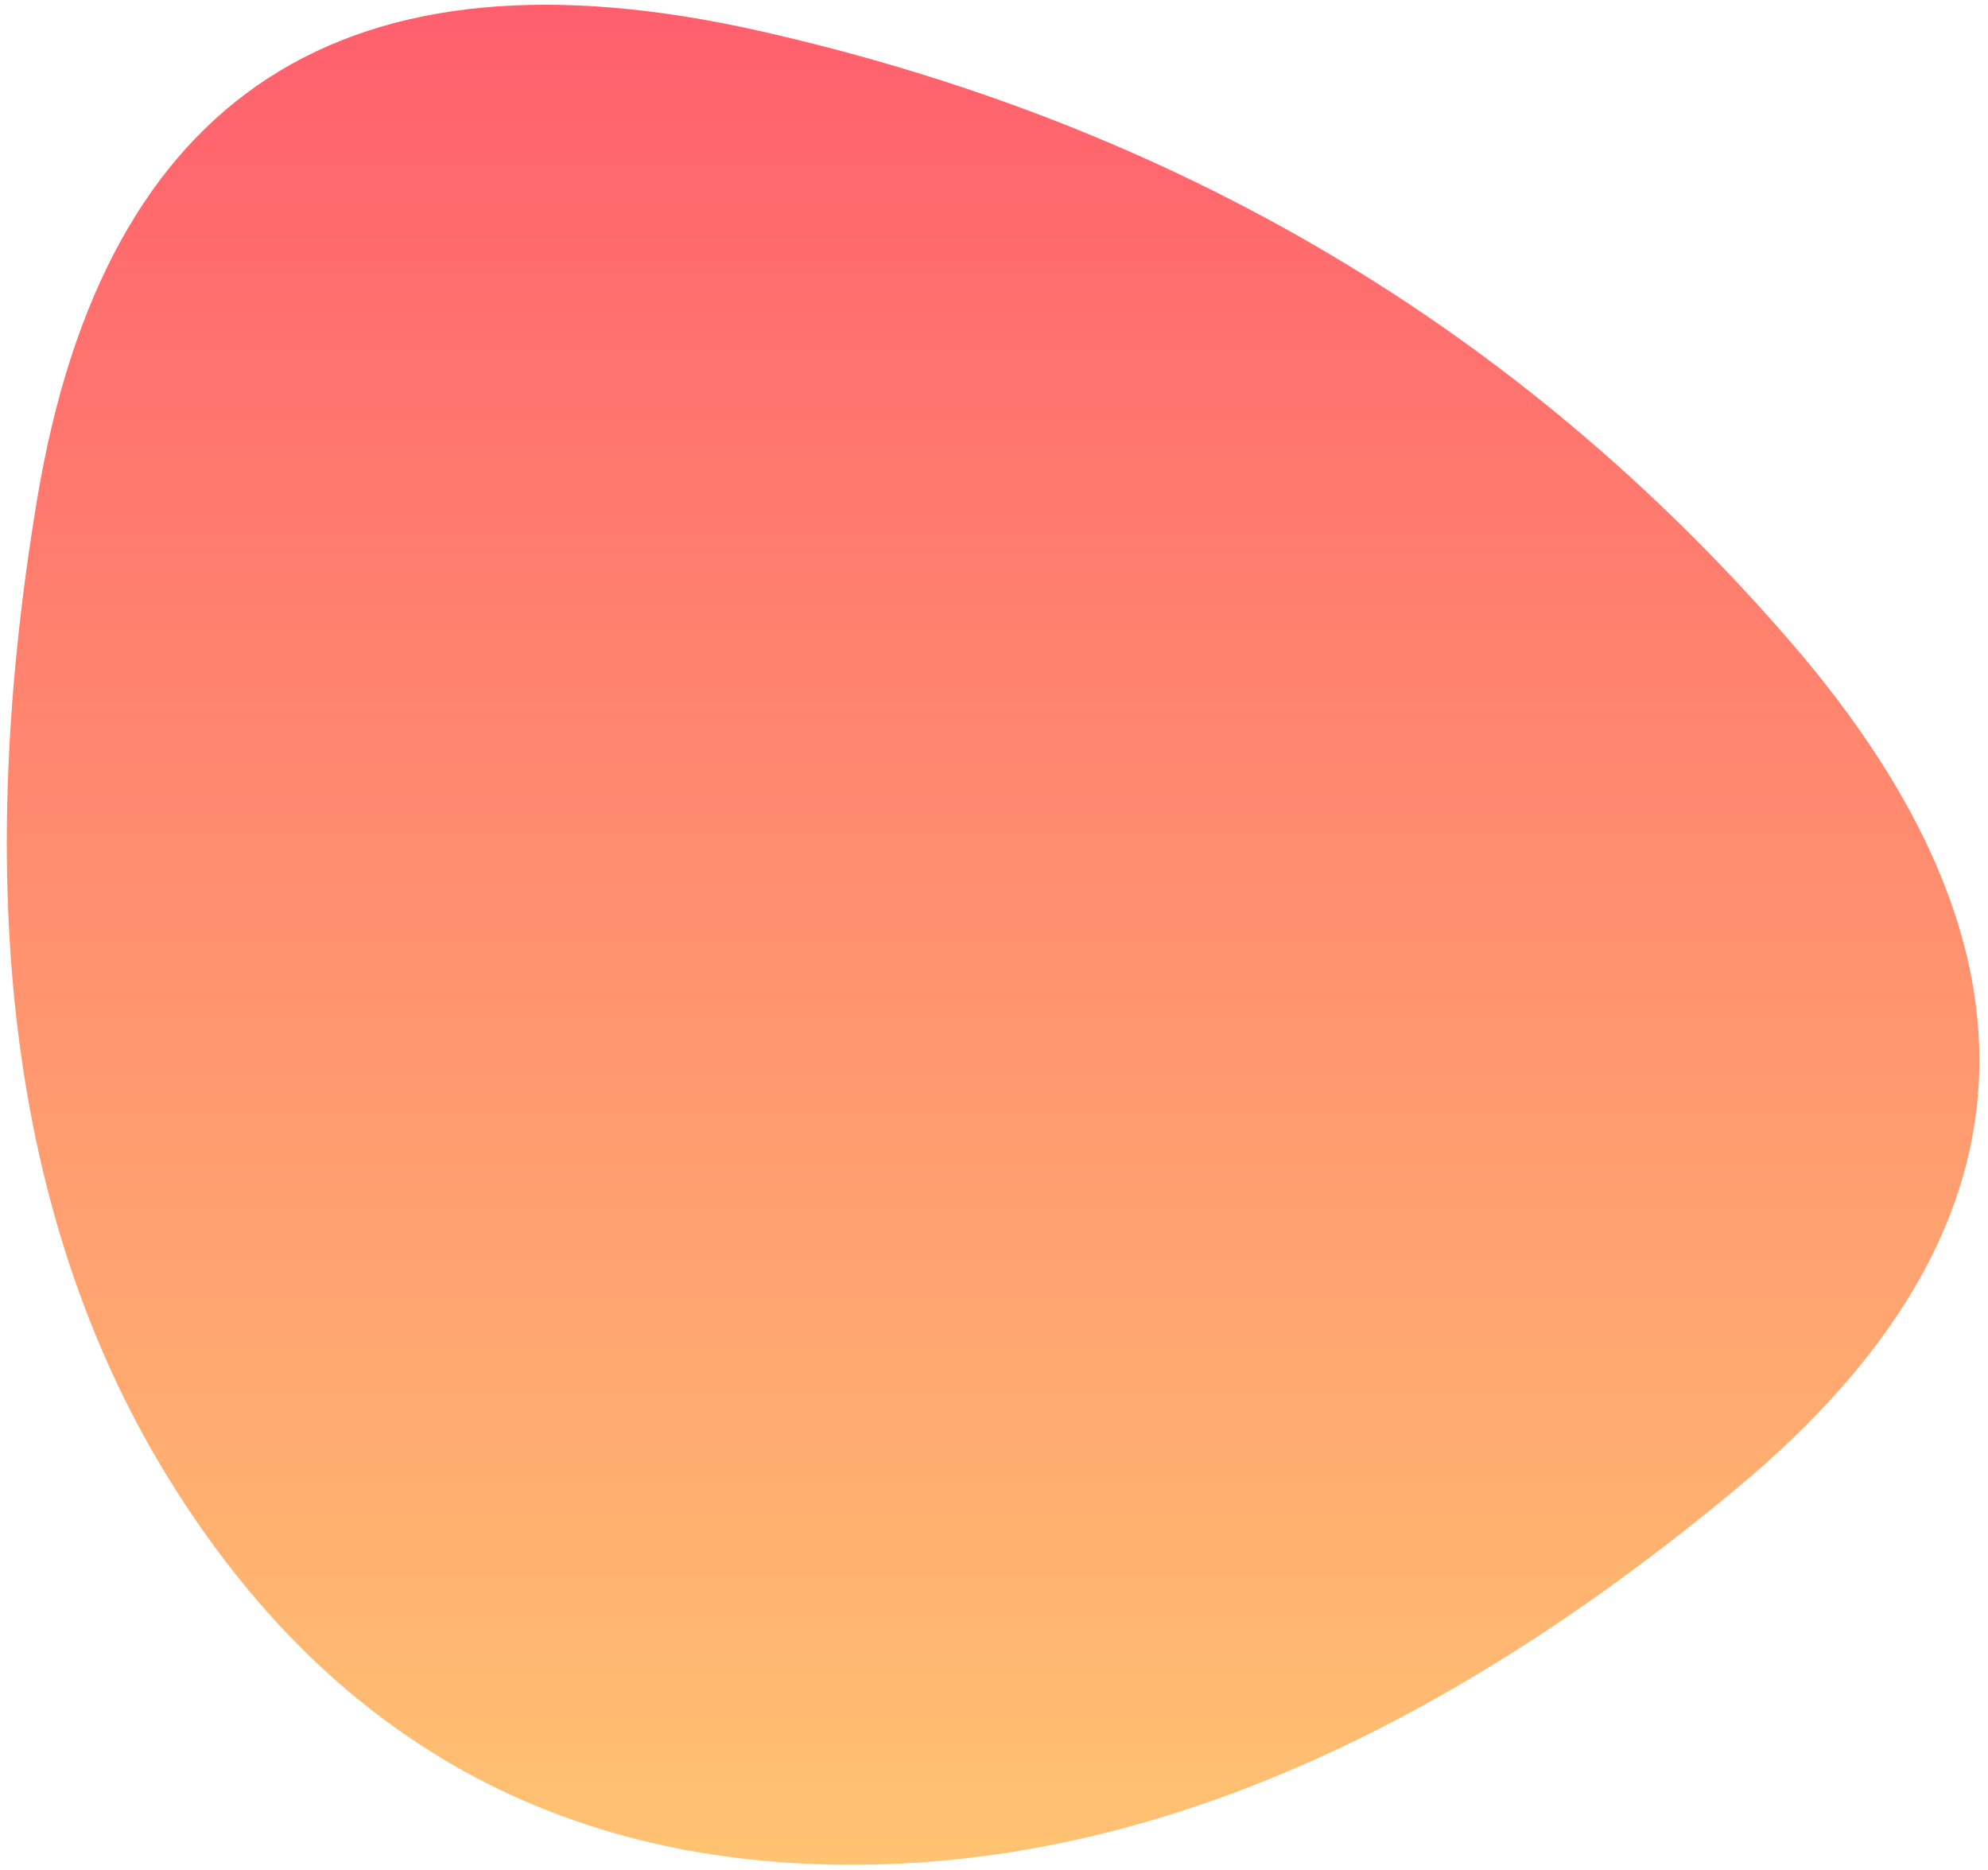
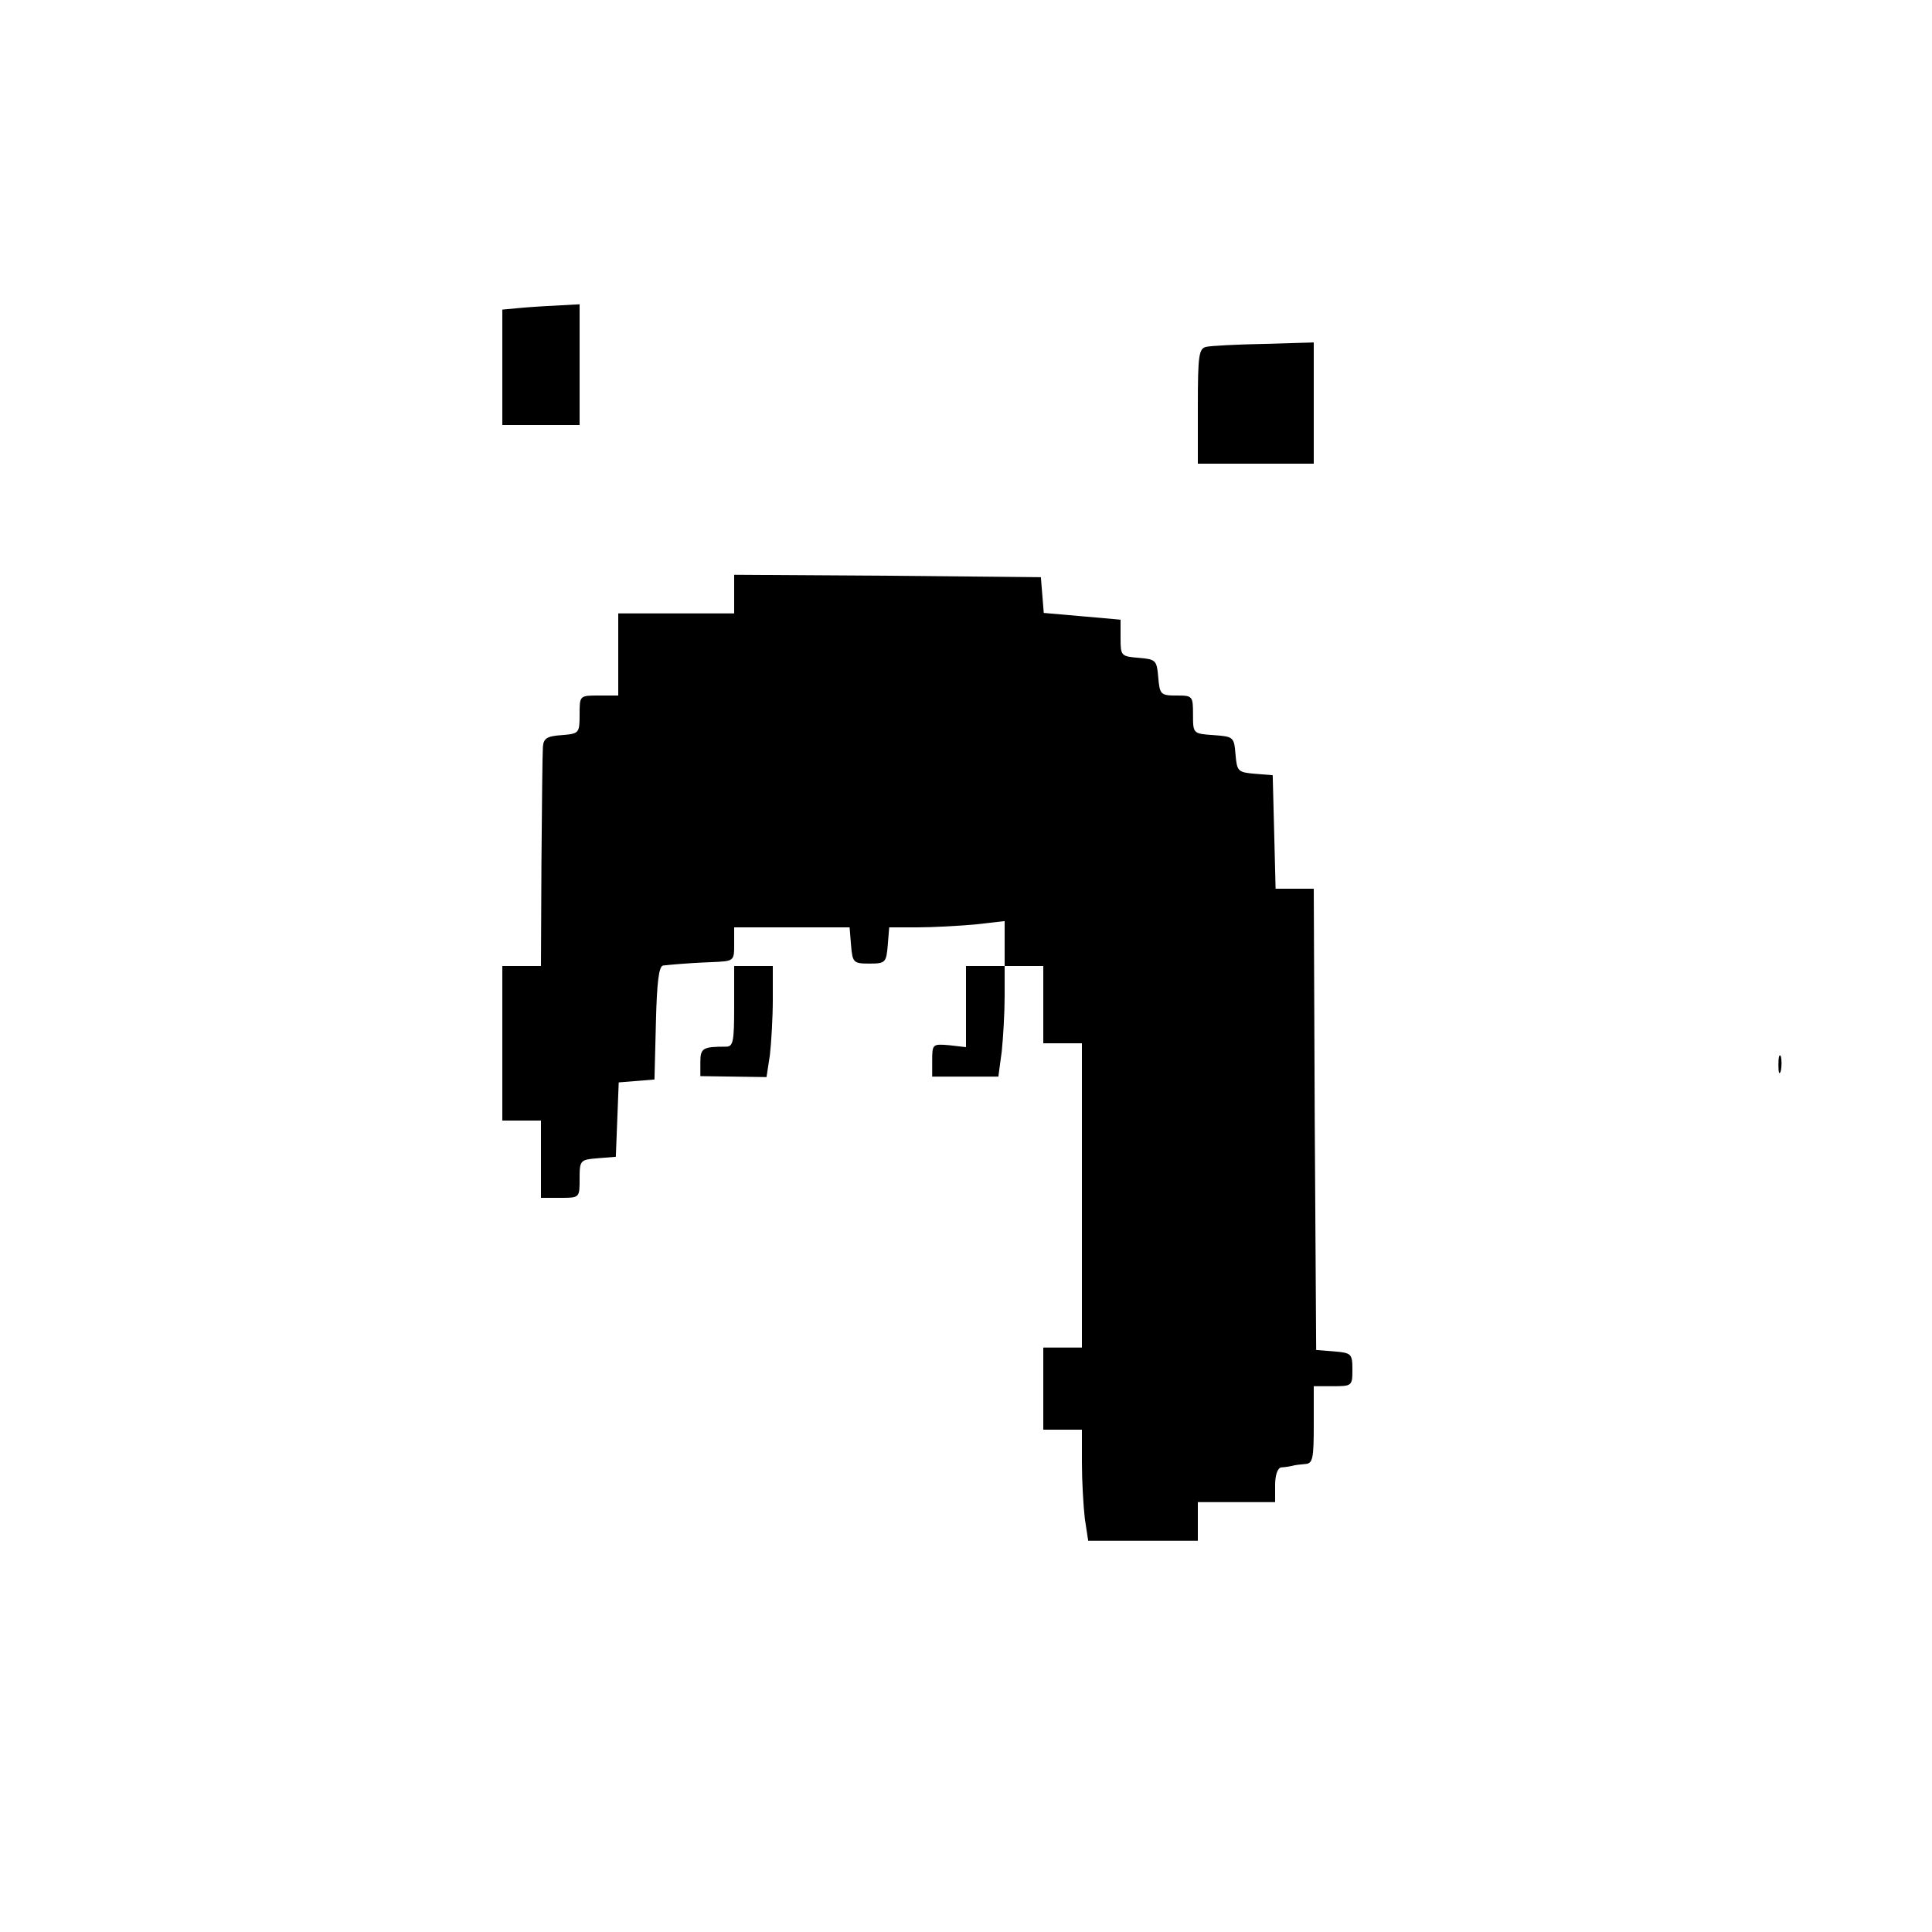
- <svg xmlns="http://www.w3.org/2000/svg" width="117" height="110" viewBox="0 0 117 110" fill="none">
-   <path d="M102.282 87.513C84.385 102.427 66.874 109.829 49.75 109.719C32.626 109.608 19.424 102.151 10.144 87.347C0.864 72.543 -1.787 53.209 2.19 29.346C6.167 5.483 20.363 -3.686 44.779 1.837C69.194 7.361 89.356 19.293 105.265 37.632C121.174 55.971 120.18 72.598 102.282 87.513Z" fill="url(#paint0_linear)" />
-   <defs>
-     <linearGradient id="paint0_linear" x1="0.4" y1="0.28" x2="0.4" y2="109.72" gradientUnits="userSpaceOnUse">
-       <stop stop-color="#FF5F6D" />
-       <stop offset="1" stop-color="#FFC371" />
-     </linearGradient>
-   </defs>
+ <svg xmlns="http://www.w3.org/2000/svg" version="1.0" width="400pt" height="400pt" viewBox="0 0 400 400" preserveAspectRatio="xMidYMid meet">
+   <g transform="translate(0,400) scale(0.1,-0.1)" fill="#000000" stroke="none">
+     <path d="M1083 3363 l-43 -4 0 -120 0 -119 80 0 80 0 0 125 0 125 -37 -2 c-21 -1 -57 -3 -80 -5z" />
+     <path d="M2498 3282 c-16 -3 -18 -17 -18 -123 l0 -119 120 0 120 0 0 126 0 125 -102 -3 c-57 -1 -111 -4 -120 -6z" />
+     <path d="M1520 2770 l0 -40 -120 0 -120 0 0 -85 0 -85 -40 0 c-40 0 -40 0 -40 -39 0 -39 -1 -40 -37 -43 -31 -2 -38 -7 -39 -25 -1 -13 -2 -120 -3 -238 l-1 -215 -40 0 -40 0 0 -160 0 -160 40 0 40 0 0 -80 0 -80 40 0 c40 0 40 0 40 39 0 39 1 40 38 43 l37 3 3 77 3 77 37 3 37 3 3 118 c2 83 6 117 15 118 7 1 21 2 32 3 11 1 41 3 68 4 47 2 47 2 47 37 l0 35 119 0 120 0 3 -37 c3 -36 5 -38 38 -38 33 0 35 2 38 38 l3 37 58 0 c32 0 86 3 120 6 l61 7 0 -47 0 -46 -40 0 -40 0 0 -84 0 -84 -35 4 c-34 3 -35 2 -35 -31 l0 -34 69 0 68 0 7 52 c3 29 6 80 6 115 l0 62 40 0 40 0 0 -80 0 -80 40 0 40 0 0 -315 0 -315 -40 0 -40 0 0 -85 0 -85 40 0 40 0 0 -69 c0 -37 3 -89 6 -115 l7 -46 113 0 114 0 0 40 0 40 80 0 80 0 0 35 c0 21 5 36 13 37 6 0 17 2 22 3 6 2 18 3 28 4 15 1 17 12 17 81 l0 80 40 0 c39 0 40 1 40 34 0 33 -2 35 -37 38 l-38 3 -3 478 -2 477 -40 0 -39 0 -3 118 -3 117 -37 3 c-35 3 -37 5 -40 40 -3 36 -4 37 -45 40 -43 3 -43 3 -43 43 0 38 -1 39 -34 39 -33 0 -35 2 -38 38 -3 35 -5 37 -40 40 -37 3 -38 4 -38 41 l0 38 -79 7 -80 7 -3 37 -3 37 -317 3 -318 2 0 -40z" />
+     <path d="M1520 1916 c0 -73 -2 -83 -17 -83 -48 0 -53 -3 -53 -32 l0 -29 69 -1 68 -1 7 46 c3 26 6 78 6 115 l0 69 -40 0 -40 0 0 -84z" />
+     <path d="M3682 1795 c0 -16 2 -22 5 -12 2 9 2 23 0 30 -3 6 -5 -1 -5 -18z" />
+   </g>
</svg>
